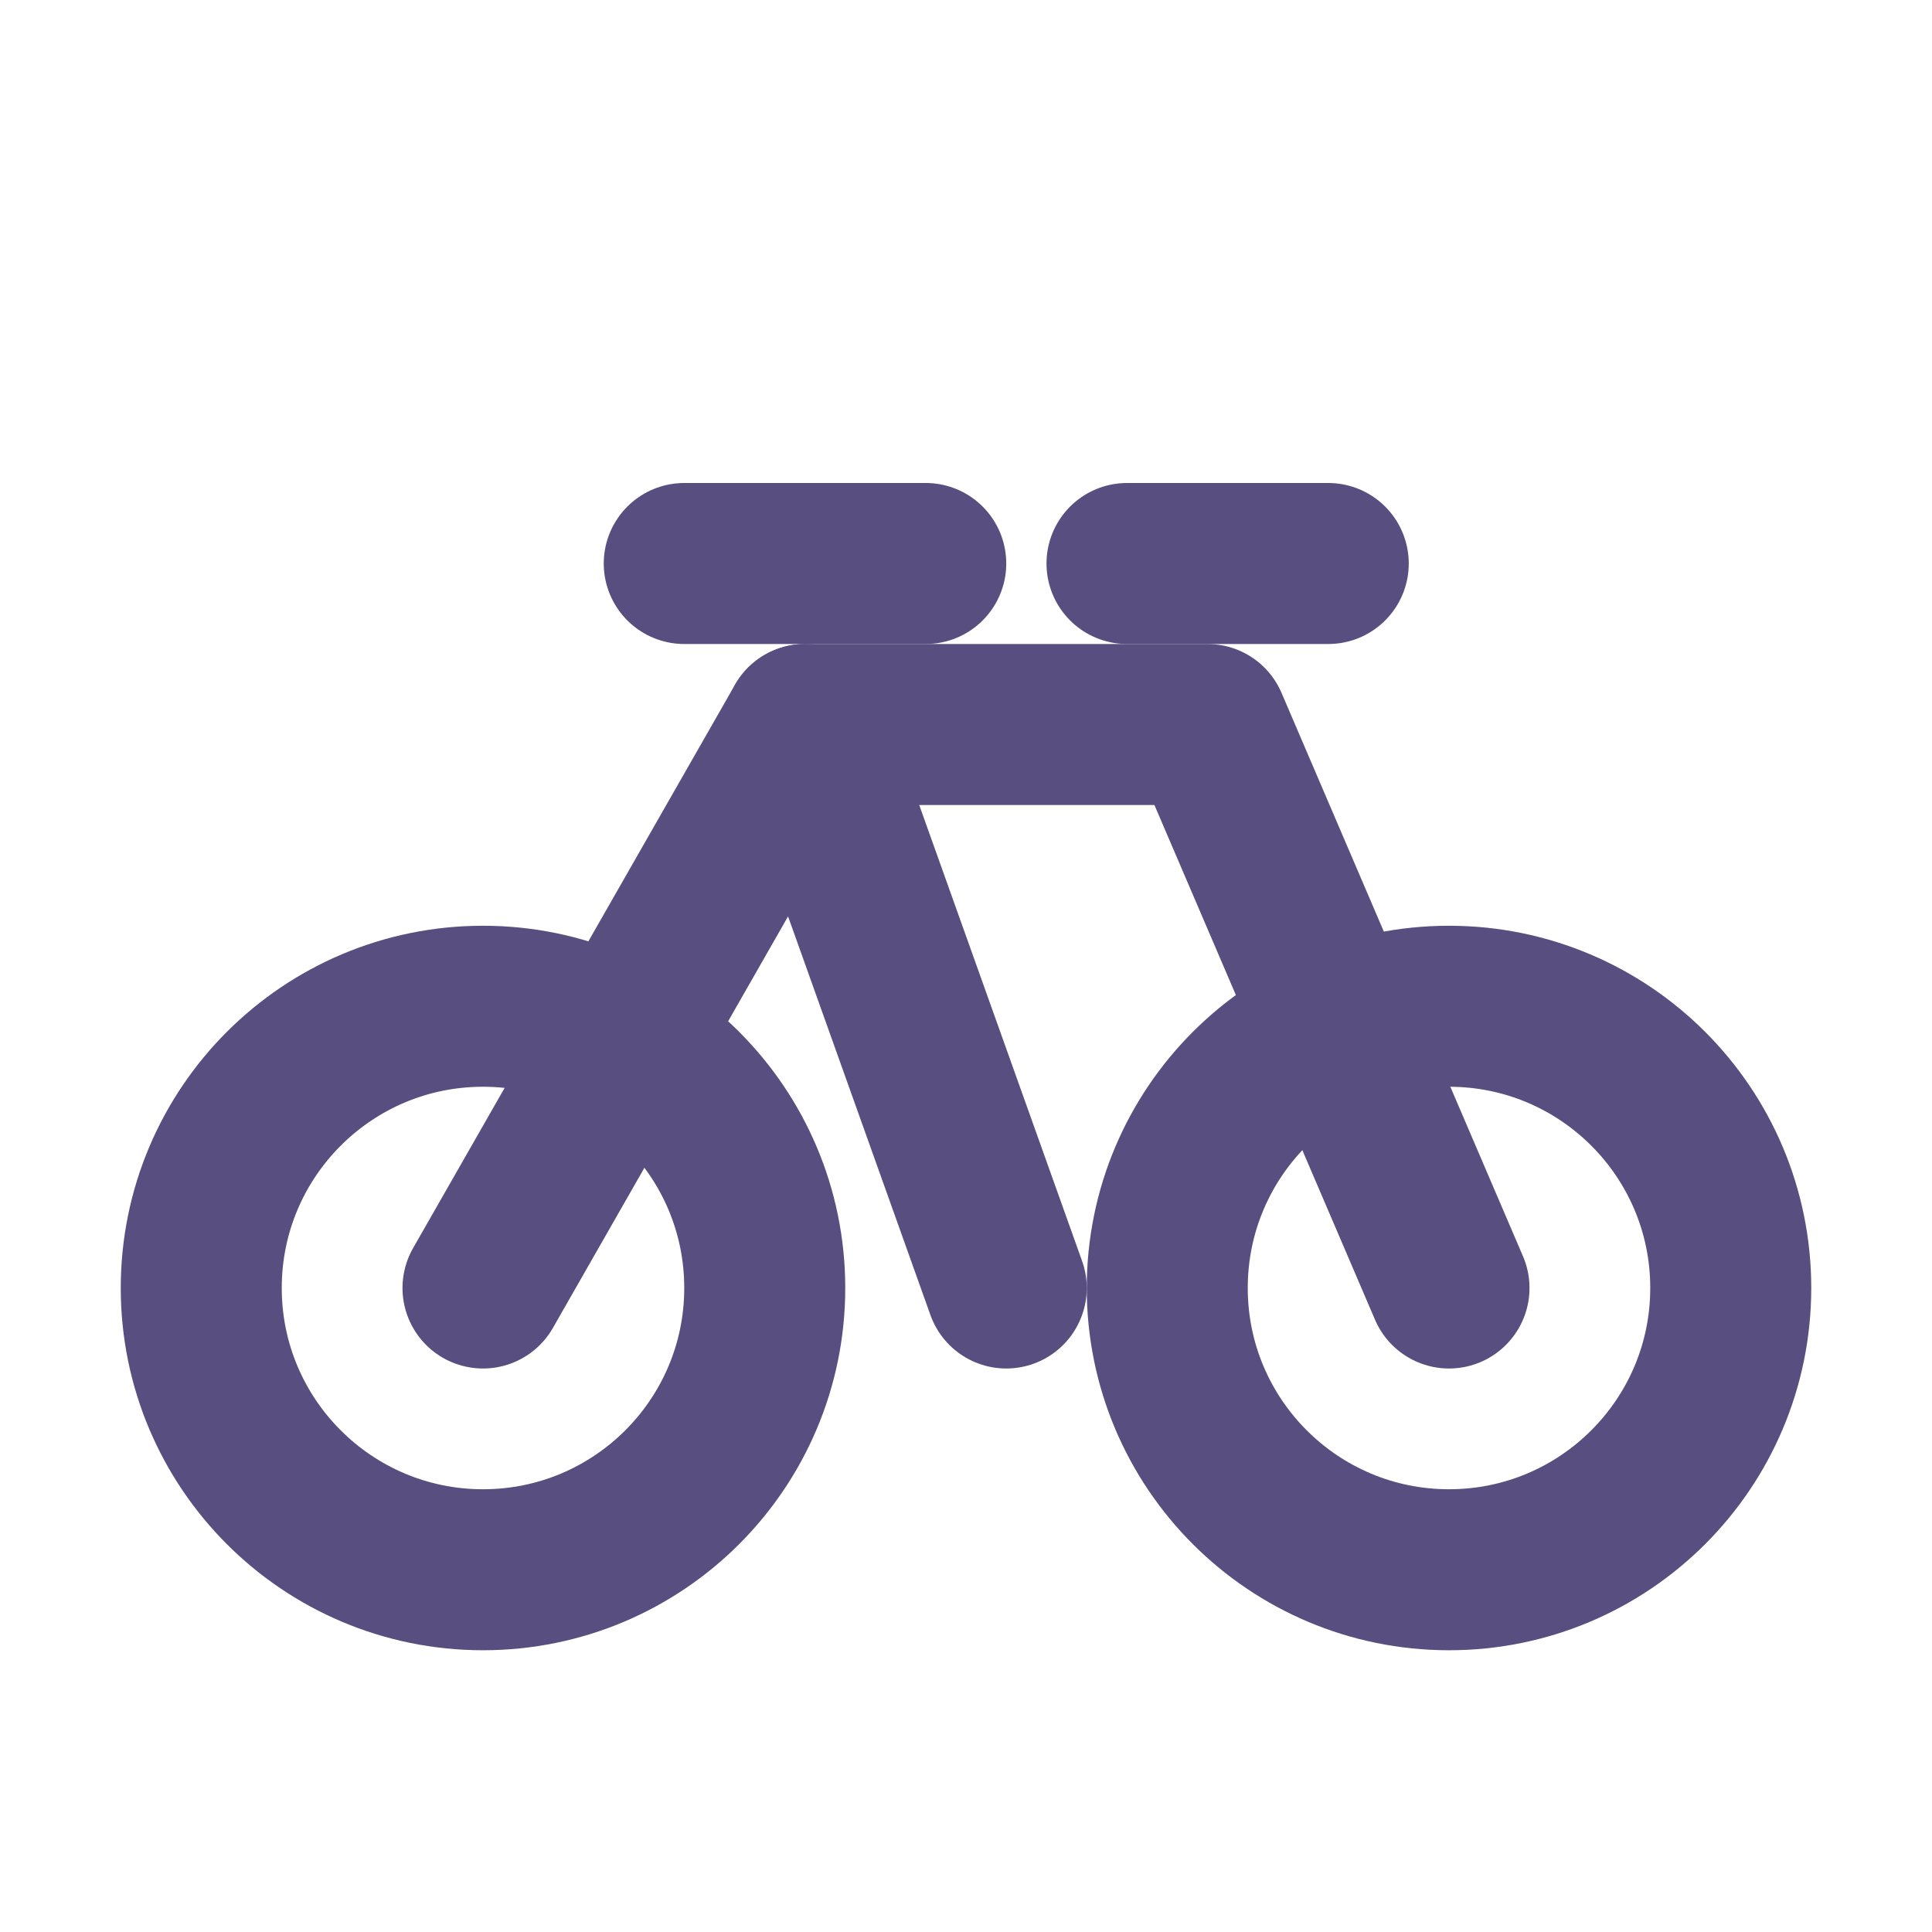
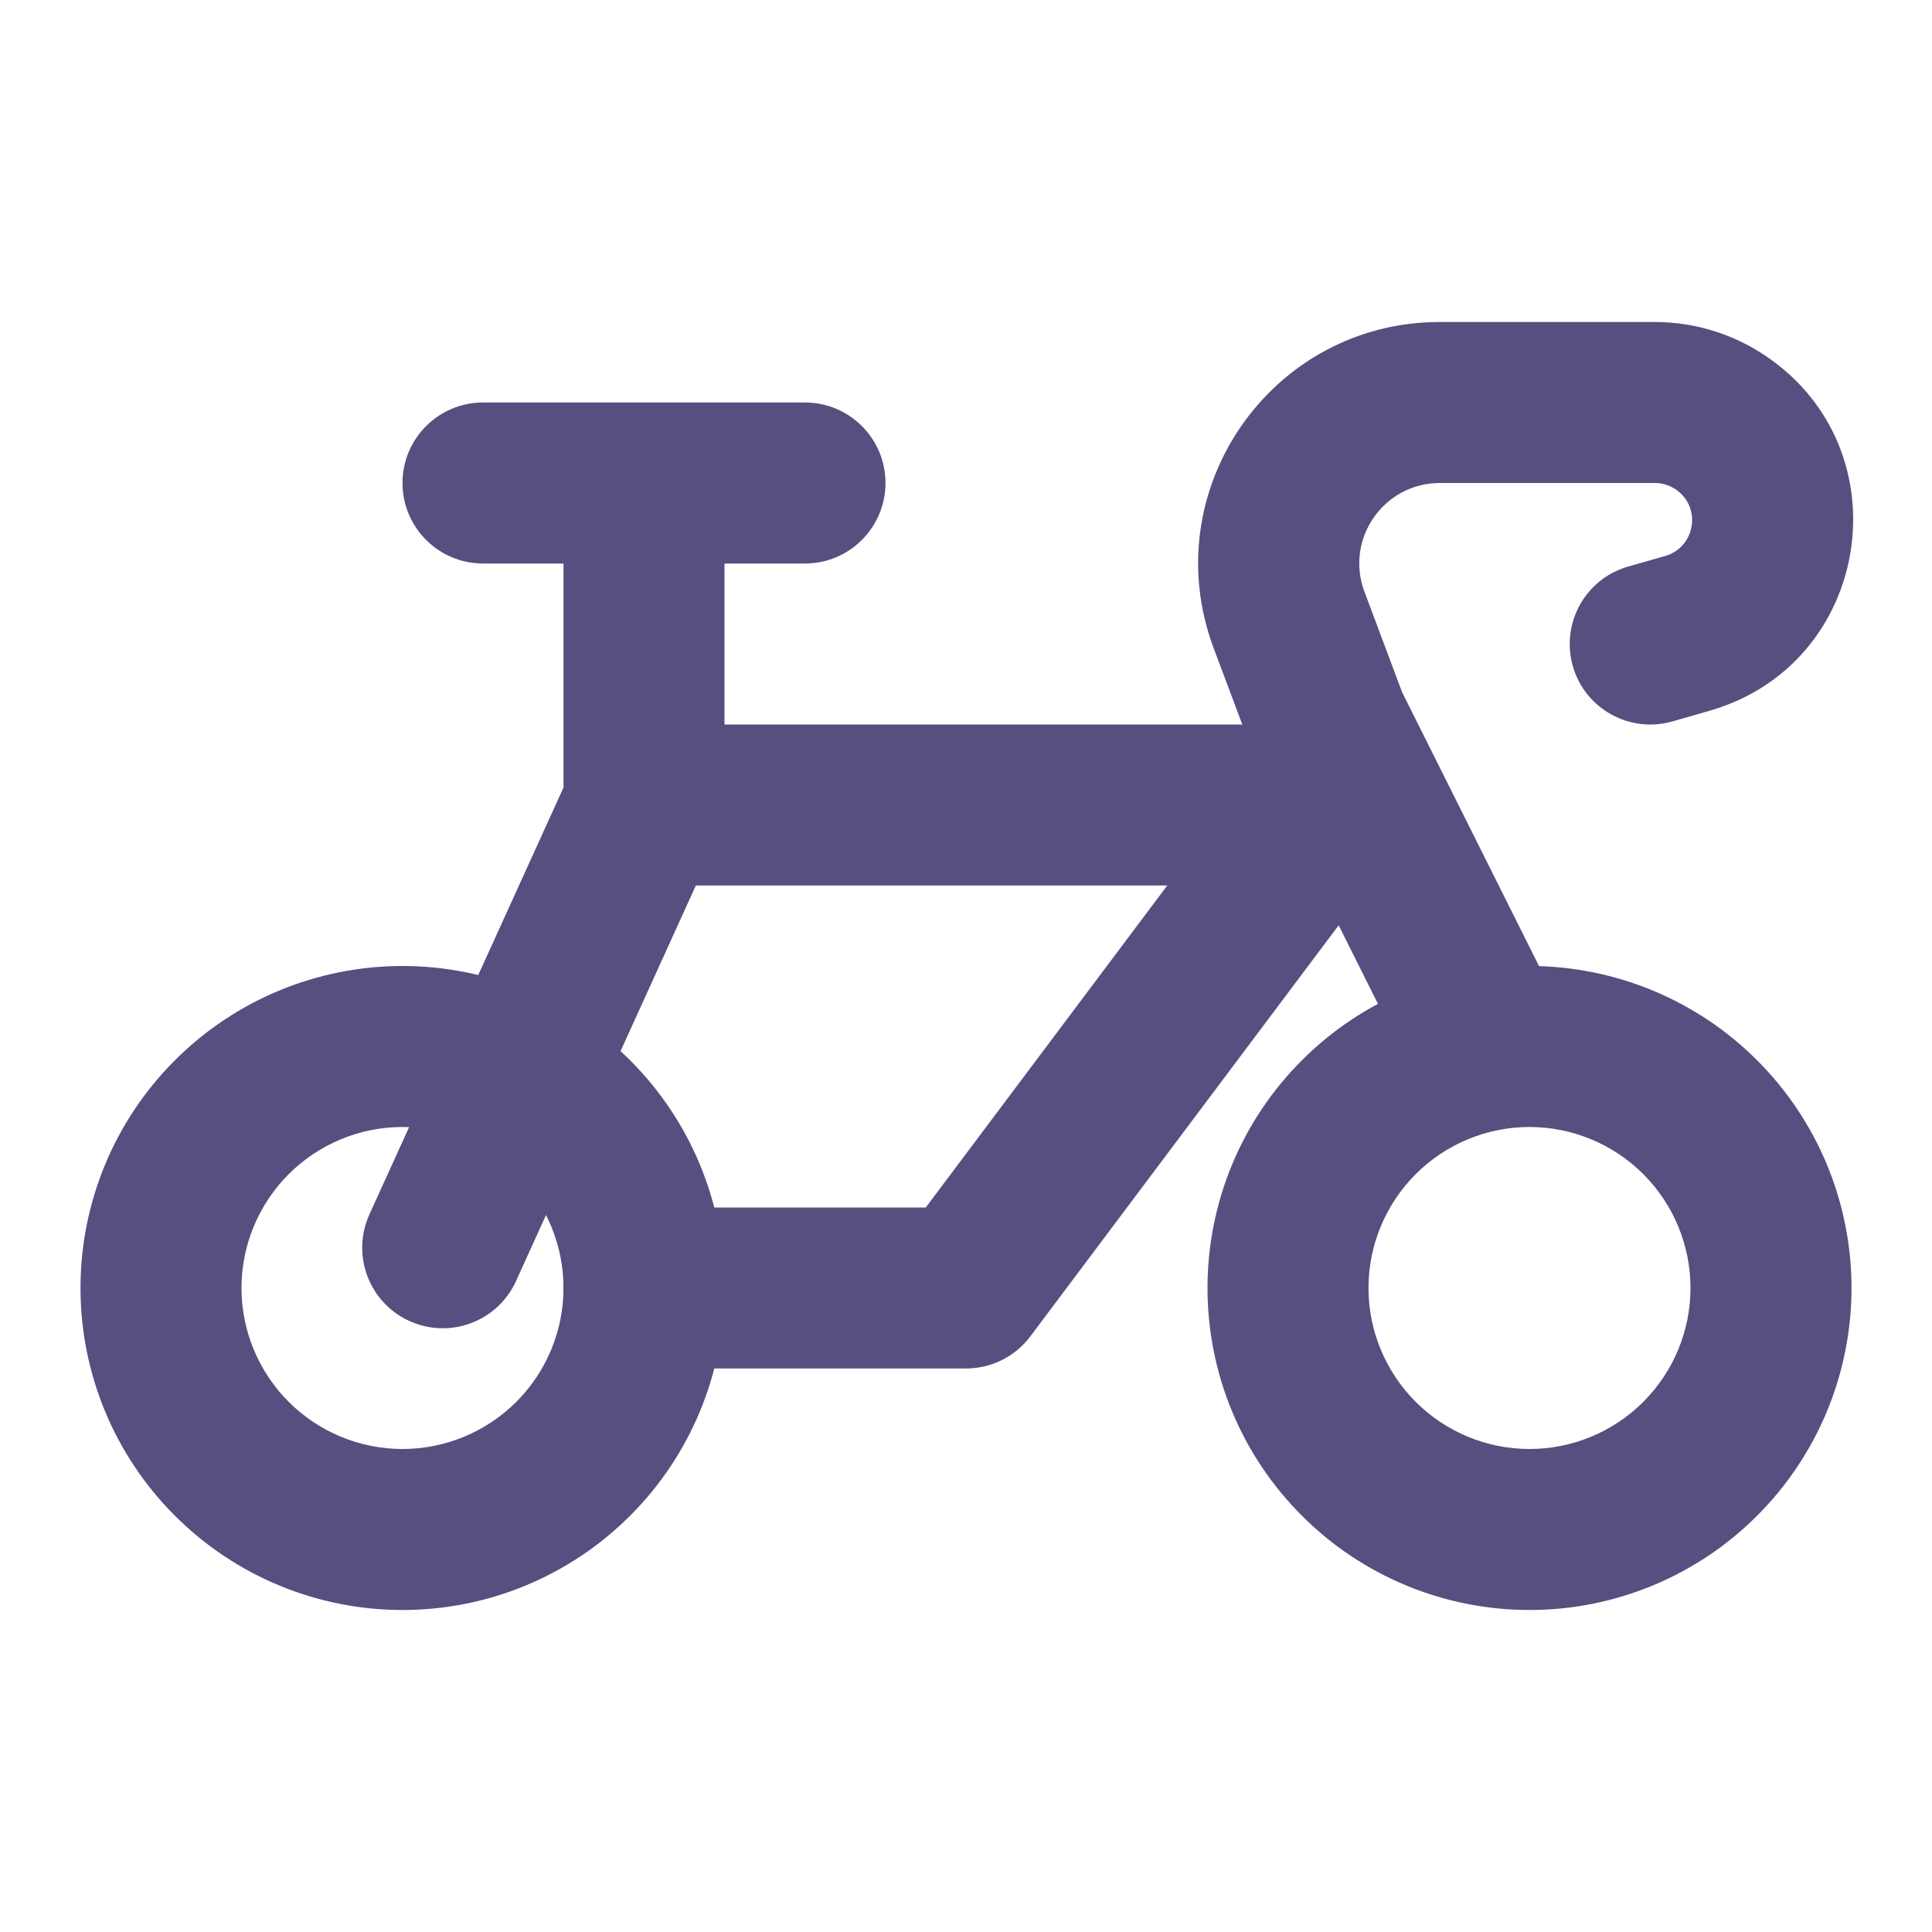
<svg xmlns="http://www.w3.org/2000/svg" width="24" height="24" viewBox="0 0 24 24" fill="none">
-   <g stroke="#584E80" stroke-width="2" stroke-linecap="round" stroke-linejoin="round">
-     <circle cx="6" cy="16" r="3.5" />
-     <circle cx="18" cy="16" r="3.5" />
-     <path d="M6 16l4-7h5l3 7" />
-     <path d="M10 9l2.5 7" />
-     <path d="M8.5 7h3" />
-     <path d="M14 7h2.5" />
-   </g>
+   <path fill-rule="evenodd" clip-rule="evenodd" d="M2.172 13.172C2.922 12.421 3.939 12 5 12C6.061 12 7.078 12.421 7.828 13.172C8.579 13.922 9 14.939 9 16C9 17.061 8.579 18.078 7.828 18.828C7.078 19.579 6.061 20 5 20C3.939 20 2.922 19.579 2.172 18.828C1.421 18.078 1 17.061 1 16C1 14.939 1.421 13.922 2.172 13.172ZM5 14C4.47 14 3.961 14.211 3.586 14.586C3.211 14.961 3 15.47 3 16C3 16.53 3.211 17.039 3.586 17.414C3.961 17.789 4.47 18 5 18C5.53 18 6.039 17.789 6.414 17.414C6.789 17.039 7 16.53 7 16C7 15.47 6.789 14.961 6.414 14.586C6.039 14.211 5.53 14 5 14Z" fill="#584E80" />
+   <path fill-rule="evenodd" clip-rule="evenodd" d="M16.172 13.172C16.922 12.421 17.939 12 19 12C20.061 12 21.078 12.421 21.828 13.172C22.579 13.922 23 14.939 23 16C23 17.061 22.579 18.078 21.828 18.828C21.078 19.579 20.061 20 19 20C17.939 20 16.922 19.579 16.172 18.828C15.421 18.078 15 17.061 15 16C15 14.939 15.421 13.922 16.172 13.172ZM19 14C18.47 14 17.961 14.211 17.586 14.586C17.211 14.961 17 15.47 17 16C17 16.53 17.211 17.039 17.586 17.414C17.961 17.789 18.47 18 19 18C19.53 18 20.039 17.789 20.414 17.414C20.789 17.039 21 16.53 21 16C21 15.47 20.789 14.961 20.414 14.586C20.039 14.211 19.53 14 19 14Z" fill="#584E80" />
+   <path fill-rule="evenodd" clip-rule="evenodd" d="M8 6C8.552 6 9 6.448 9 7V9H16.5C16.878 9 17.225 9.214 17.394 9.553C17.564 9.892 17.527 10.297 17.3 10.6L12.8 16.6C12.611 16.852 12.315 17 12 17H8C7.447 17 7 16.552 7 16C7 15.448 7.447 15 8 15H11.5L14.5 11H8.644L6.41 15.914C6.182 16.417 5.589 16.639 5.086 16.41C4.583 16.182 4.361 15.589 4.589 15.086L7 9.783V7C7 6.448 7.447 6 8 6Z" fill="#584E80" />
+   <path fill-rule="evenodd" clip-rule="evenodd" d="M17.886 6C17.188 6 16.704 6.697 16.95 7.351L17.418 8.6L19.394 12.553C19.641 13.047 19.441 13.647 18.947 13.894C18.453 14.141 17.853 13.941 17.606 13.447L15.606 9.447C15.59 9.416 15.576 9.384 15.564 9.351L15.077 8.053C14.342 6.092 15.791 4 17.886 4H20.557C21.043 4 21.519 4.144 21.923 4.414C23.67 5.578 23.252 8.254 21.234 8.83L20.775 8.962C20.244 9.113 19.69 8.806 19.538 8.275C19.387 7.744 19.694 7.19 20.225 7.038L20.684 6.907C21.063 6.799 21.142 6.296 20.814 6.078C20.738 6.027 20.648 6 20.557 6H17.886Z" fill="#584E80" />
+   <path fill-rule="evenodd" clip-rule="evenodd" d="M5 6C5 5.448 5.448 5 6 5H10C10.552 5 11 5.448 11 6C11 6.552 10.552 7 10 7H6C5.448 7 5 6.552 5 6Z" fill="#584E80" />
</svg>
